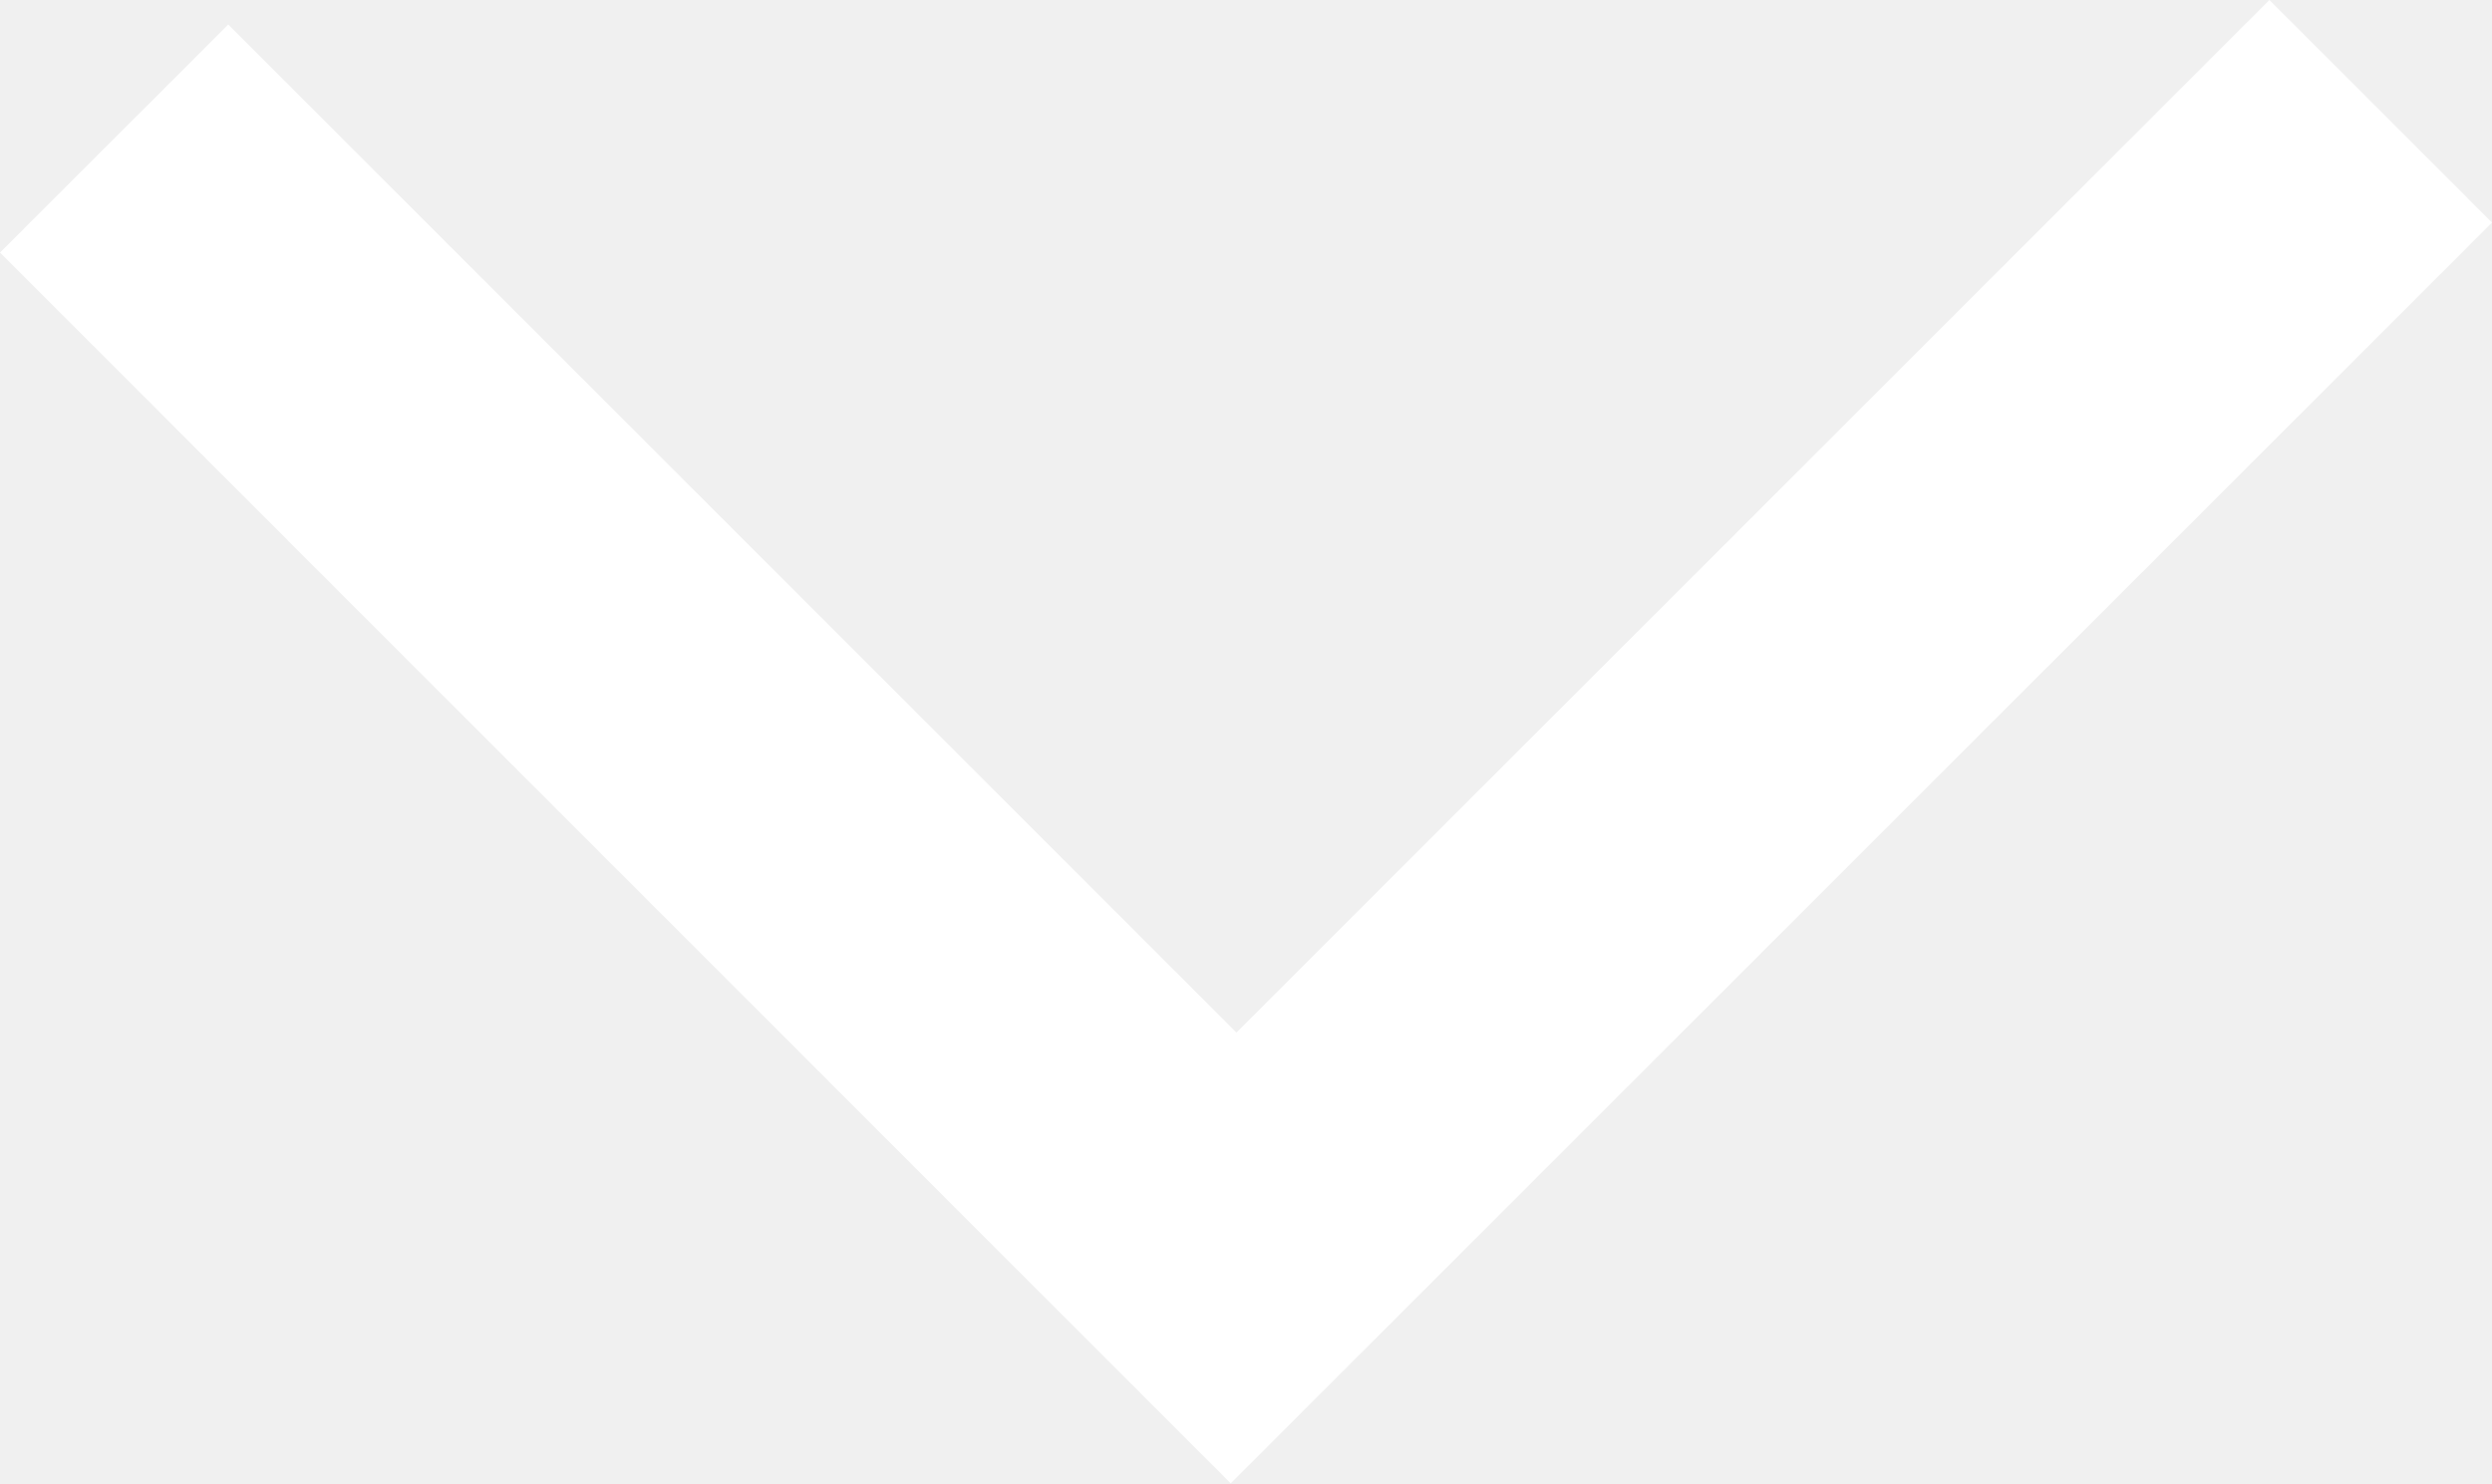
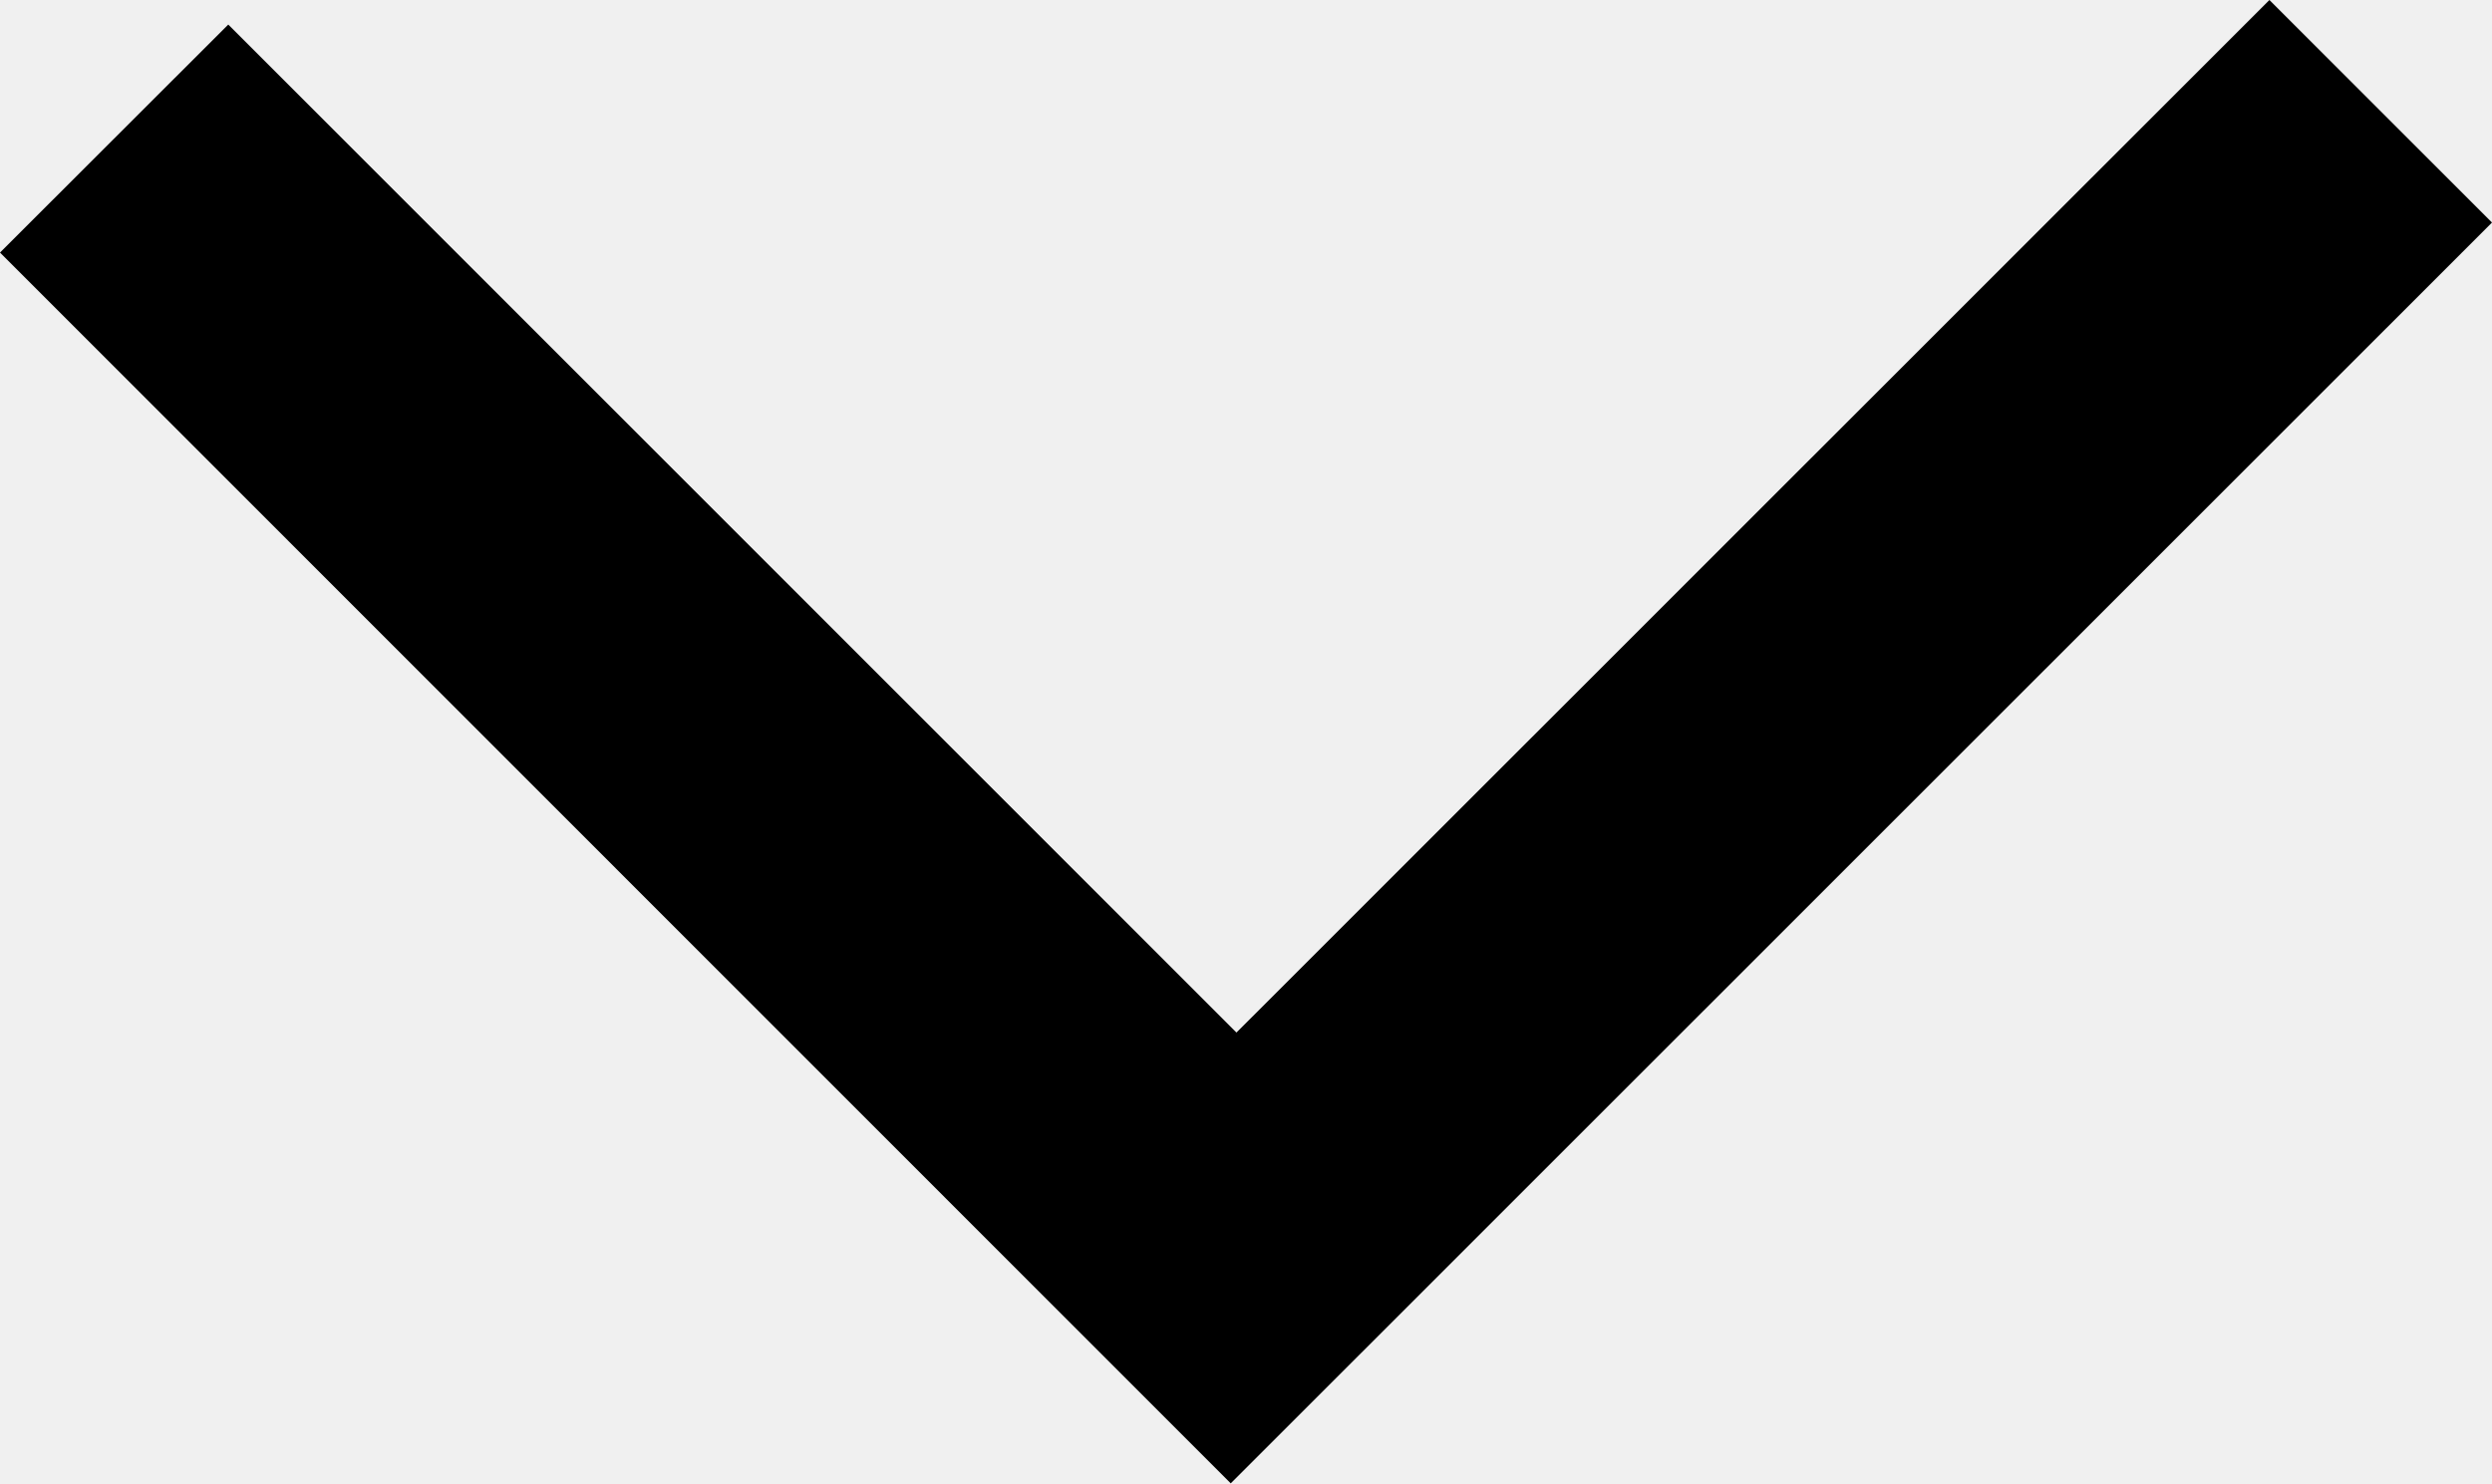
<svg xmlns="http://www.w3.org/2000/svg" width="10.043" height="5.979" viewBox="0 0 10.043 5.979">
-   <path d="m9.146 0 .897.897L4.96 5.979 0 1.018.92.099l4.063 4.063L9.146 0z" fill="#FFF" fill-rule="nonzero" />
+   <path d="m9.146 0 .897.897L4.96 5.979 0 1.018.92.099l4.063 4.063L9.146 0z" fill="#000000" fill-rule="nonzero" />
</svg>
